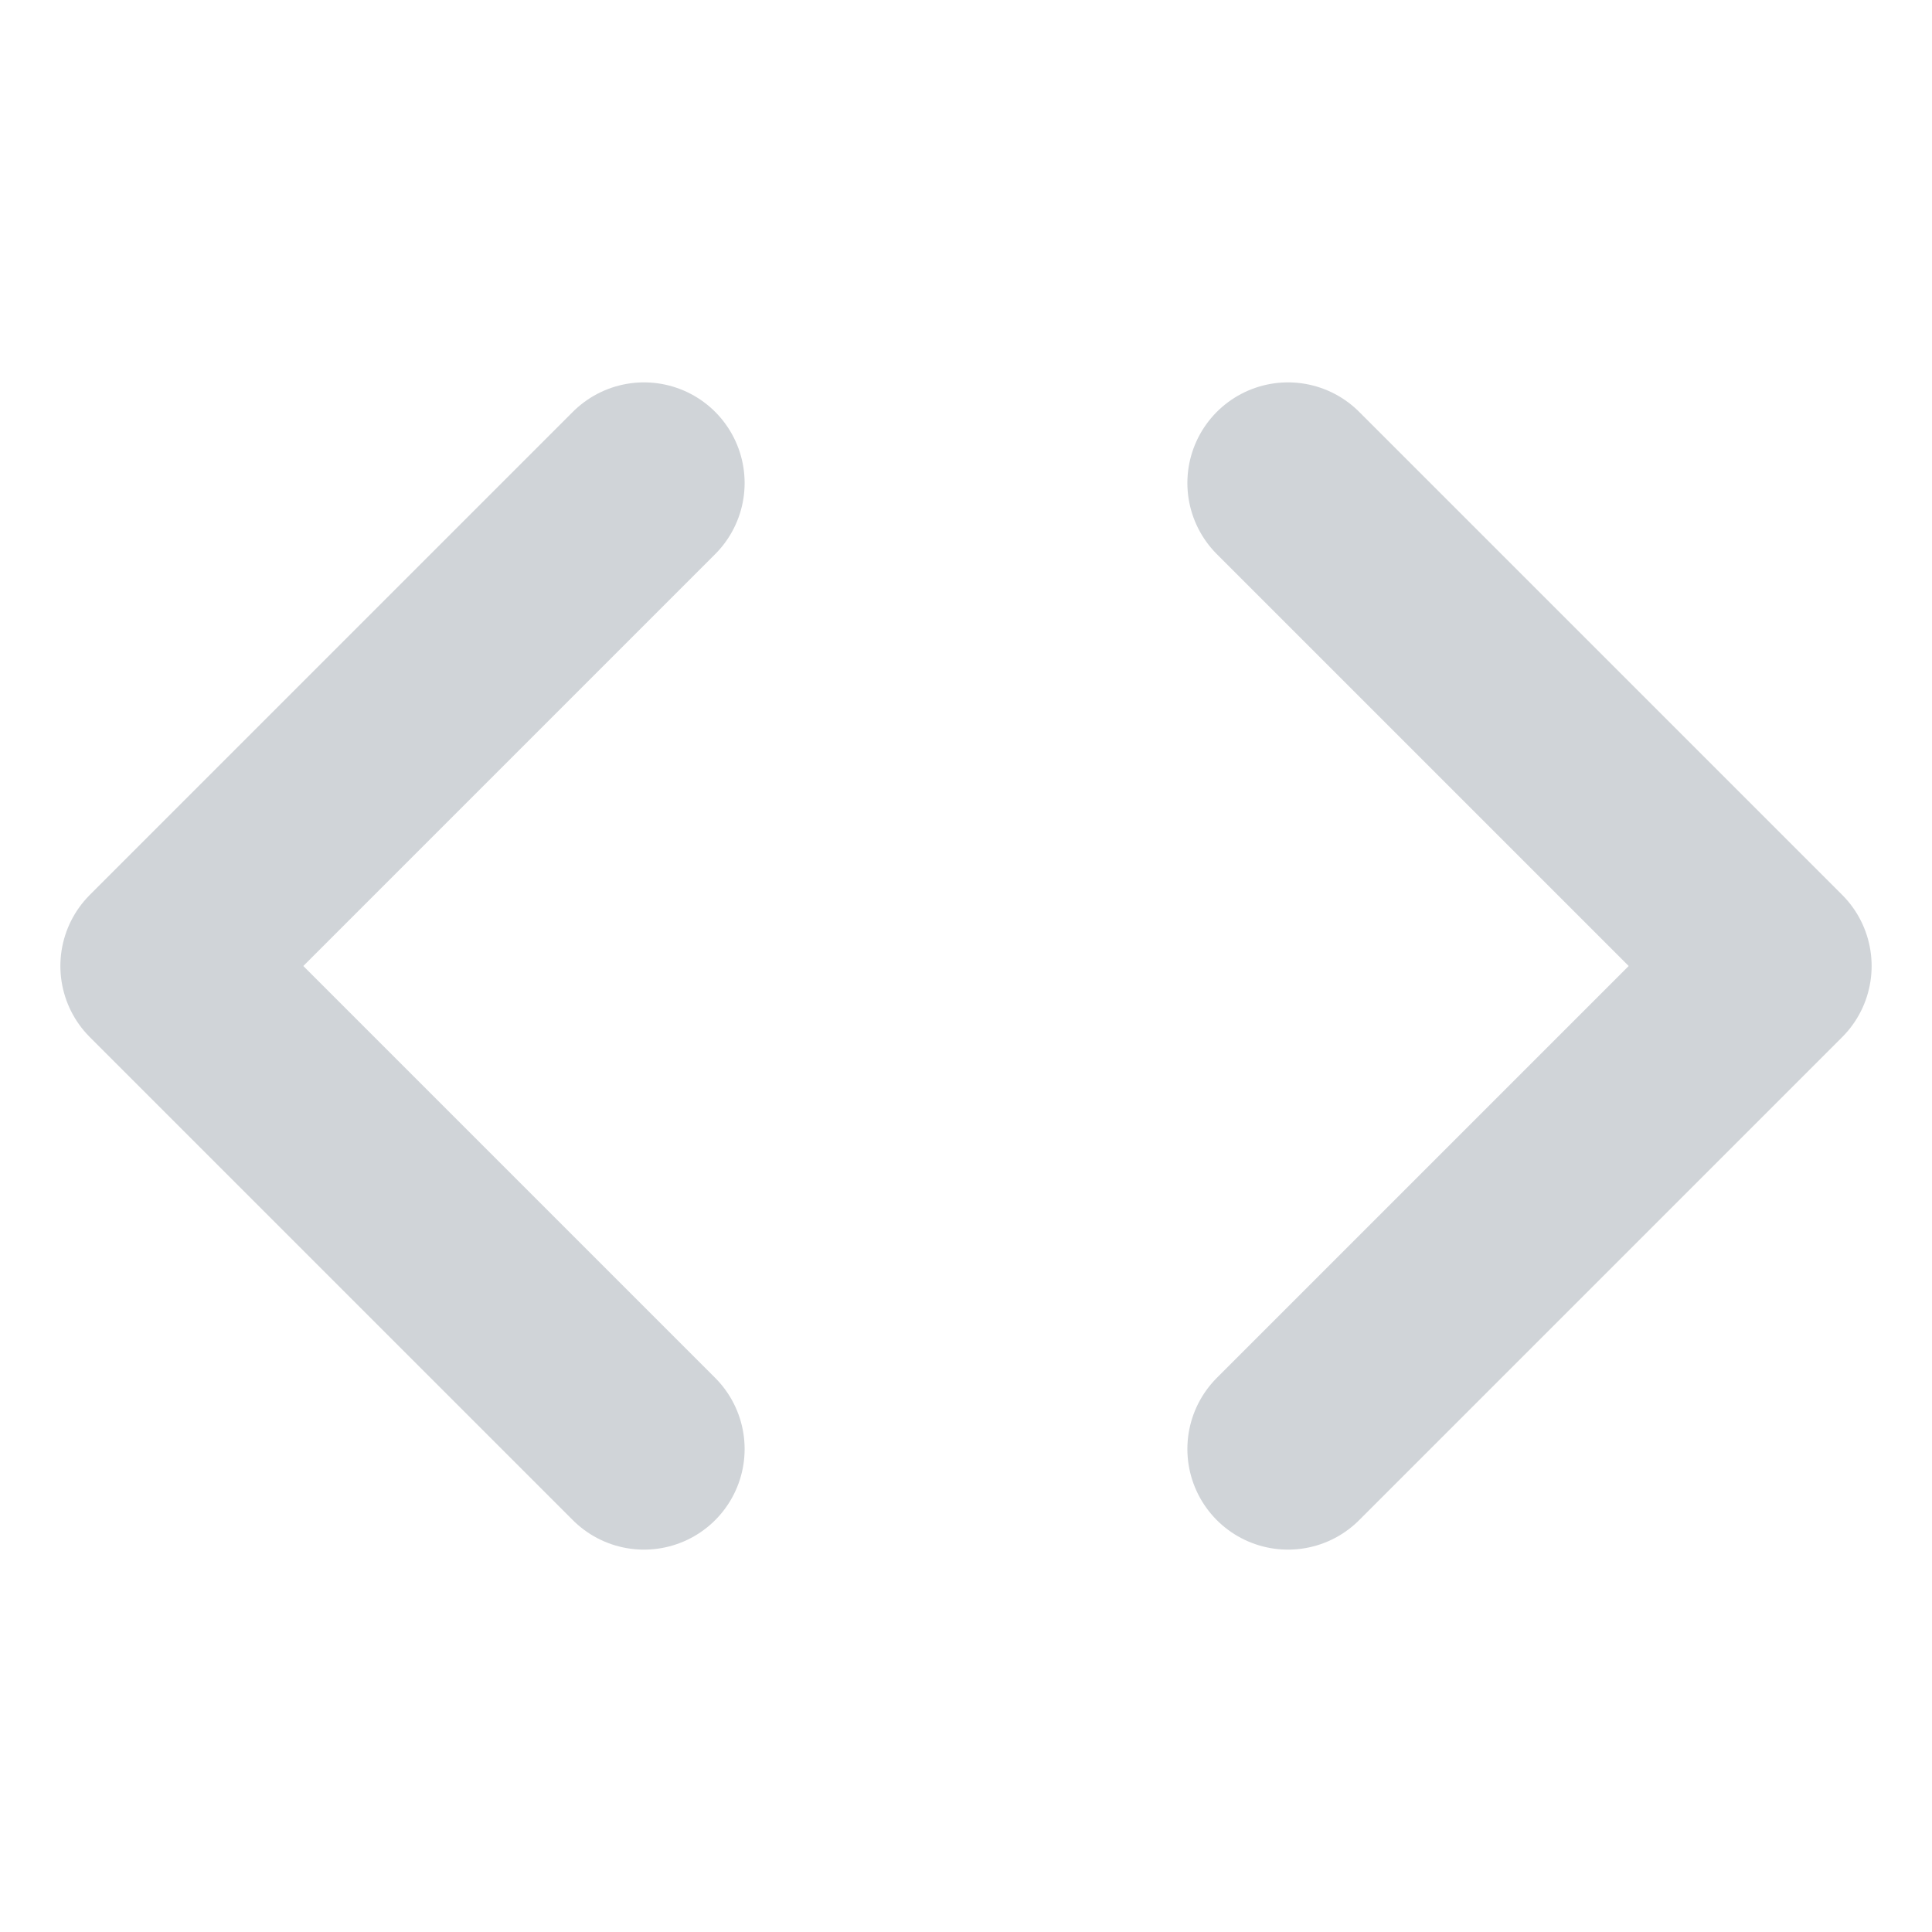
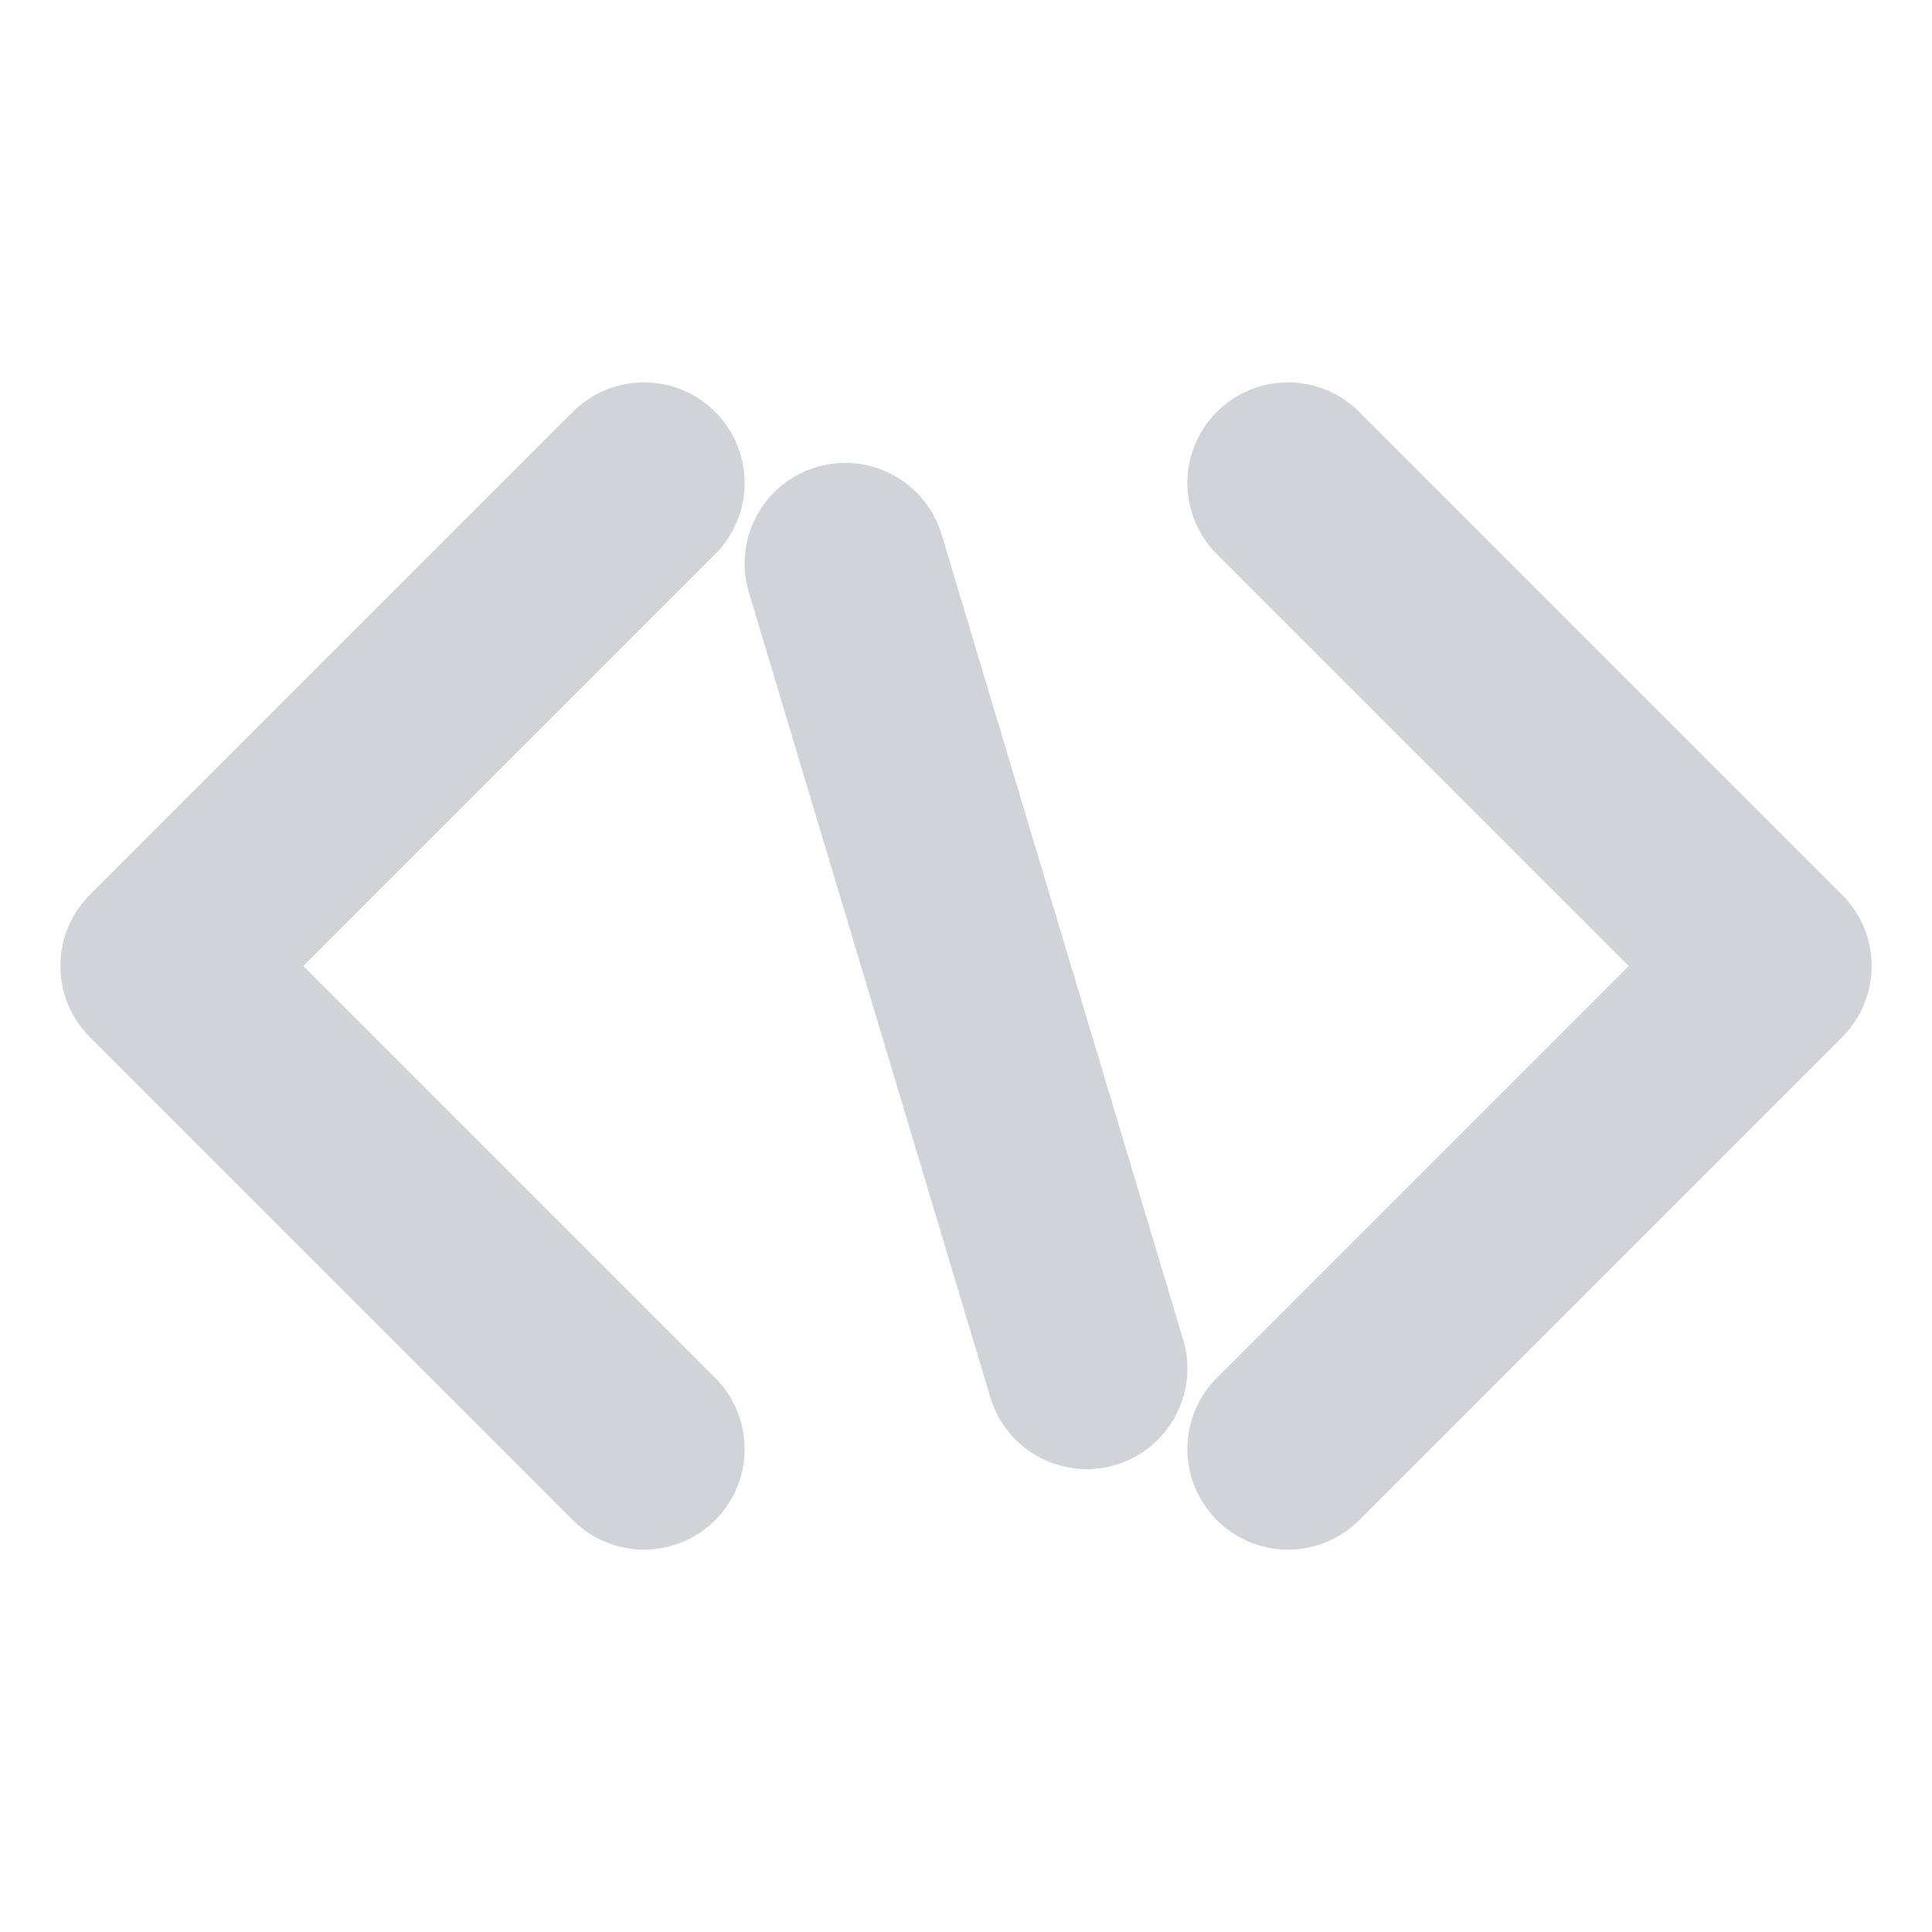
<svg xmlns="http://www.w3.org/2000/svg" viewBox="0 0 24 24" fill="none" stroke="#d0d4d8" stroke-width="2.5" stroke-linecap="round" stroke-linejoin="round">
+   <polyline points="8 6 2 12 8 18" />
+   <line x1="10.5" y1="7" x2="13.5" y2="17" />
  <polyline points="16 18 22 12 16 6" />
-   <polyline points="8 6 2 12 8 18" />
</svg>
